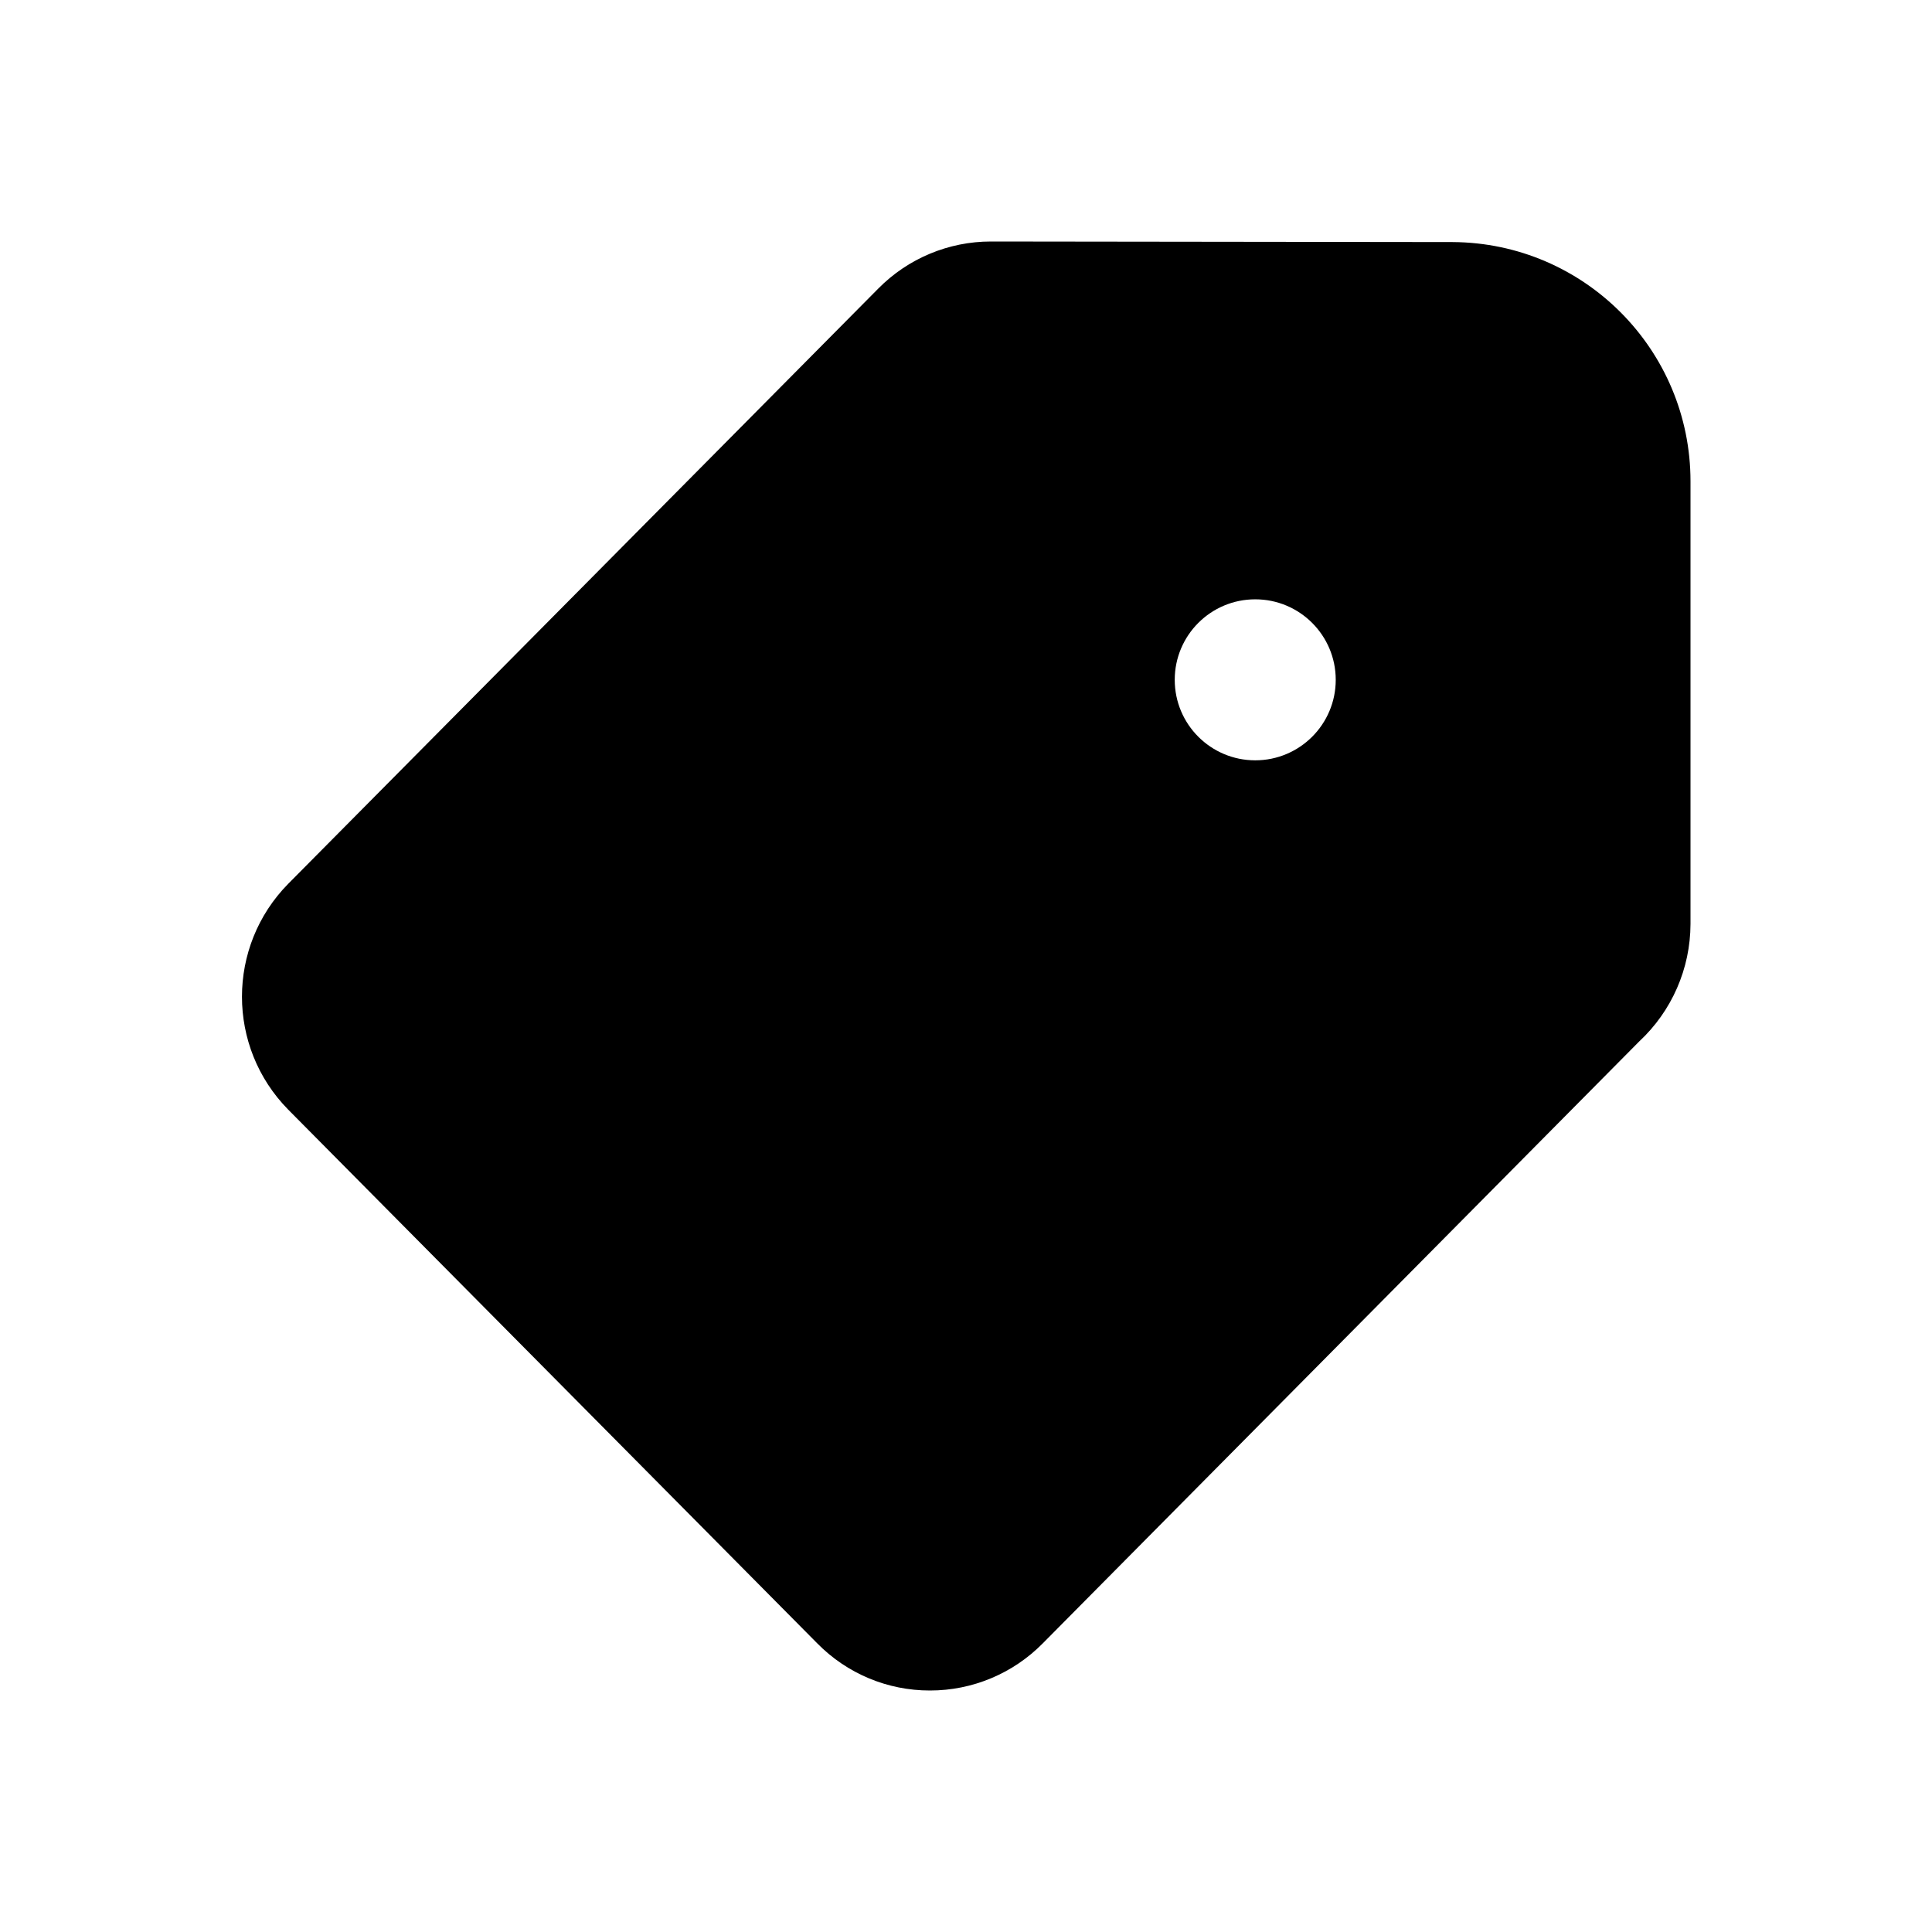
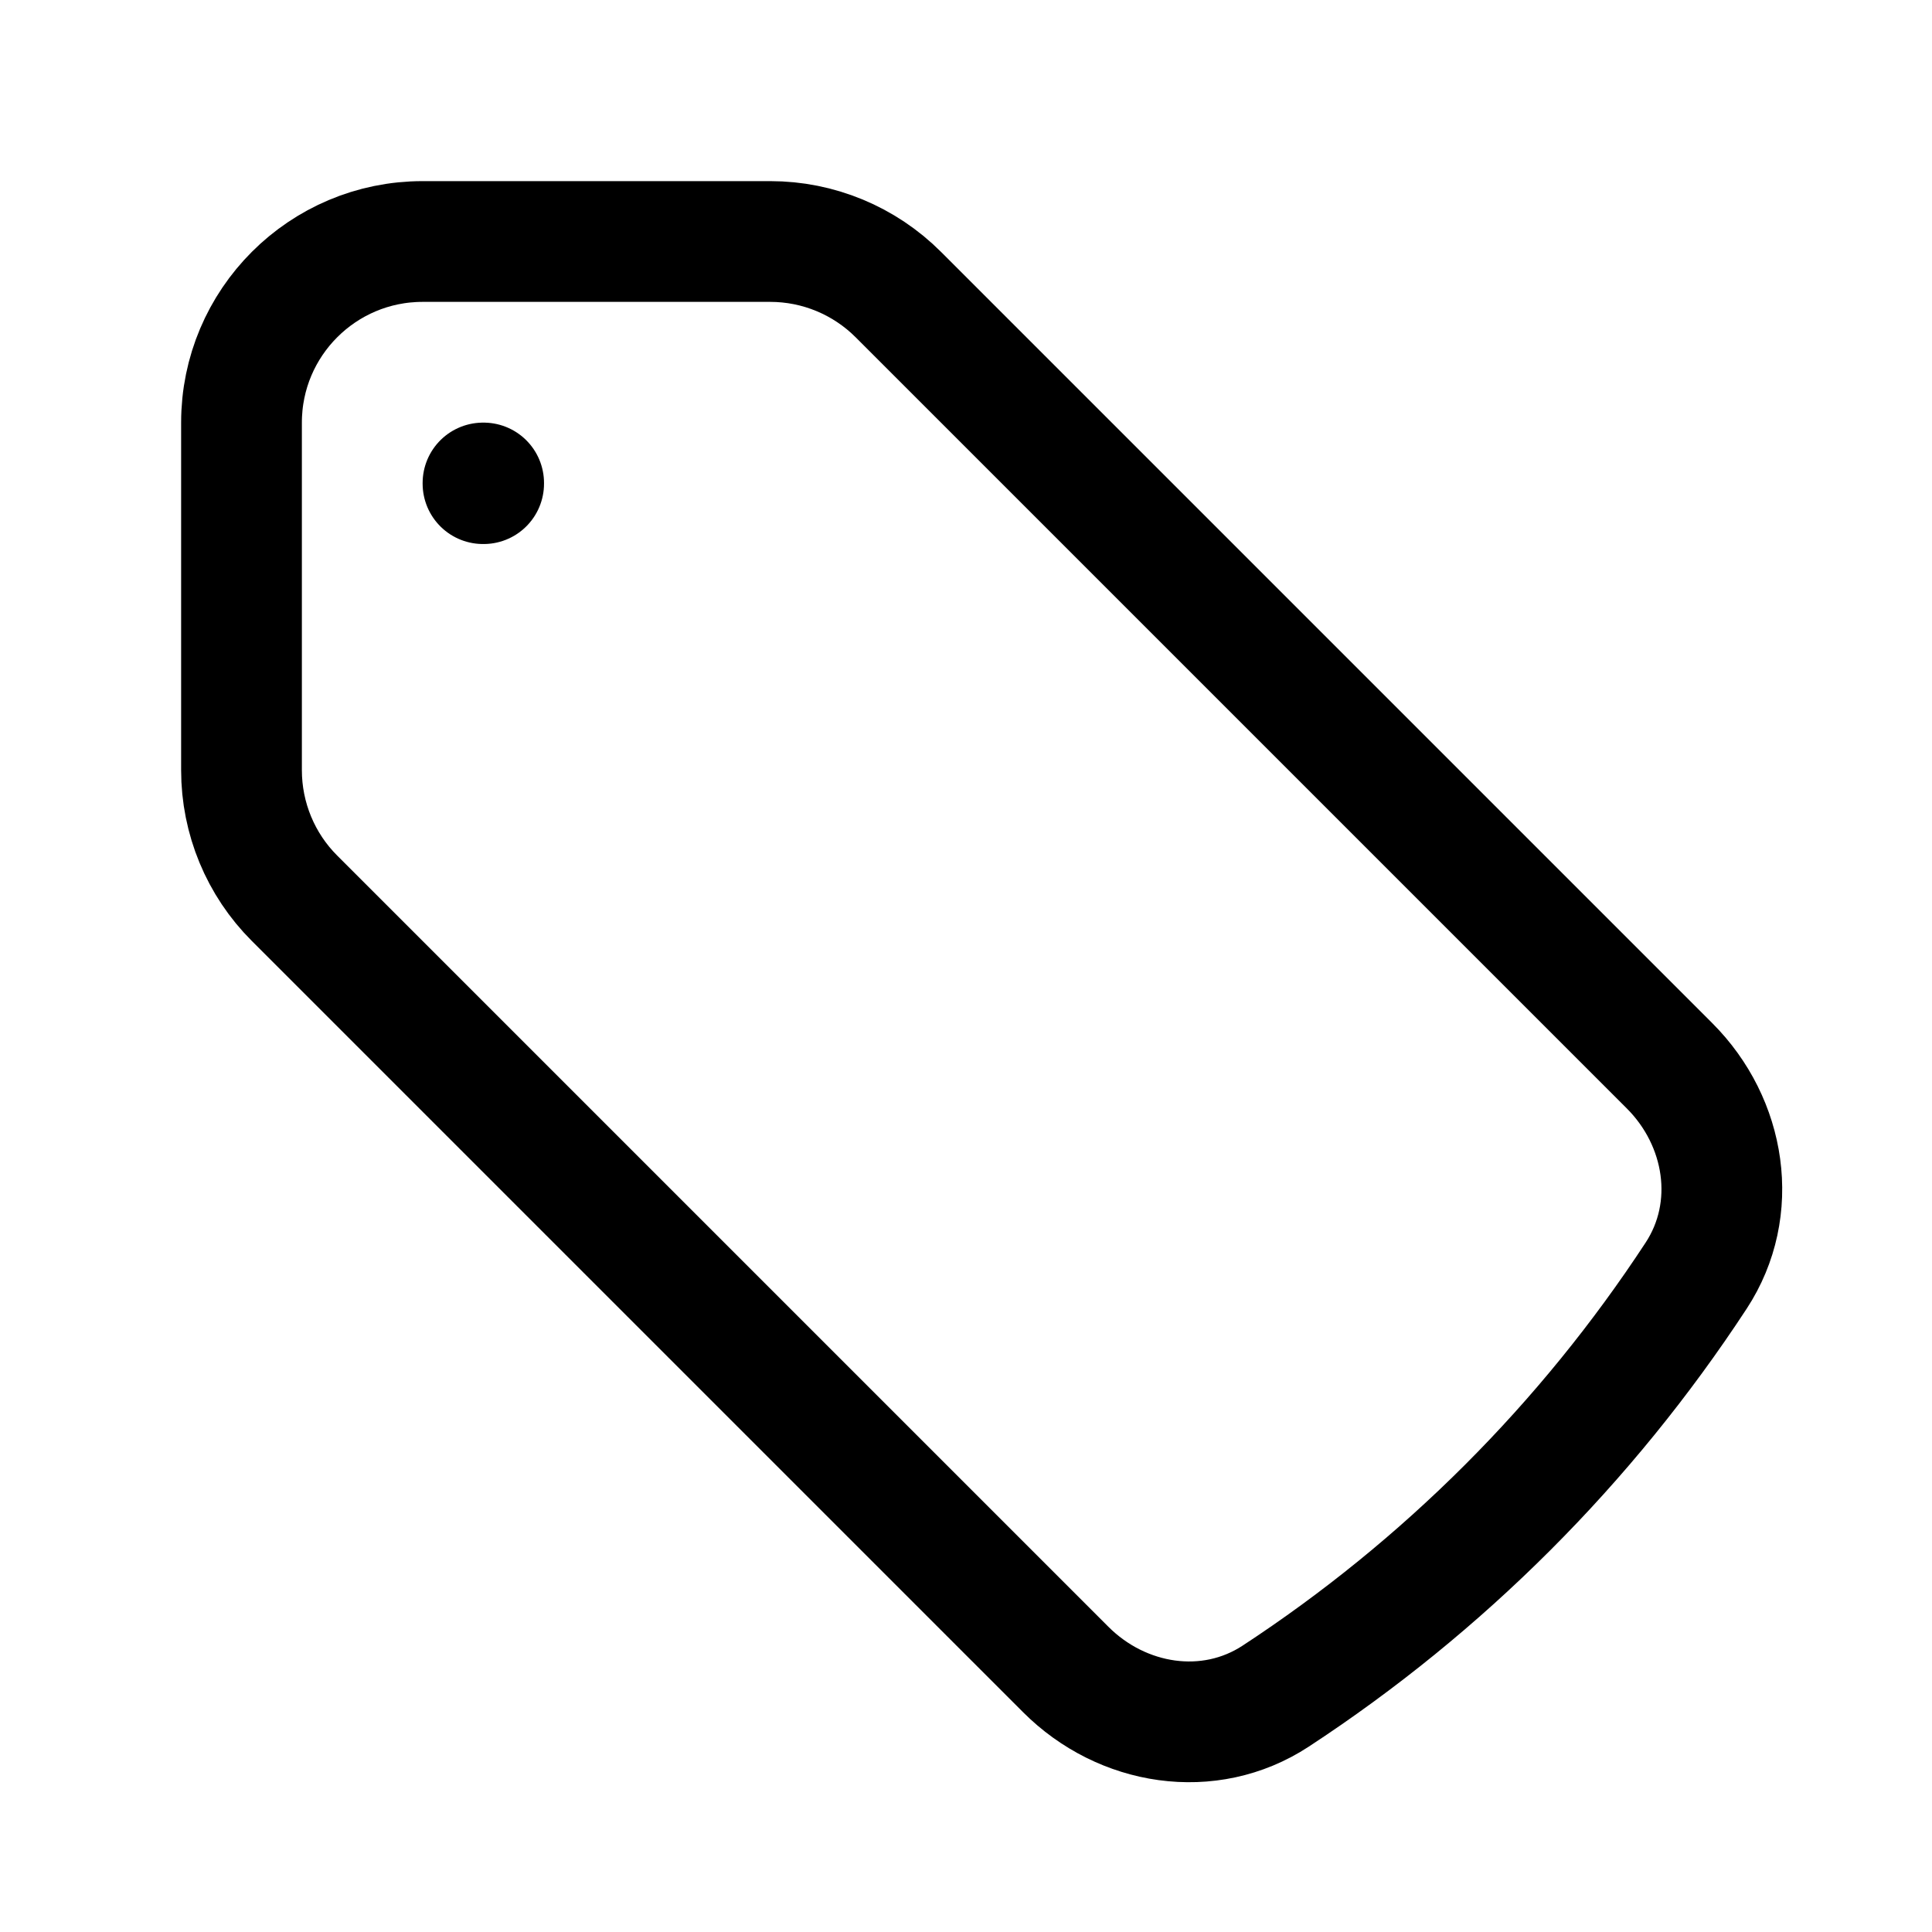
- <svg xmlns="http://www.w3.org/2000/svg" class="w-6 h-6 text-gray-800 dark:text-white" aria-hidden="true" width="24" height="24" fill="currentColor" viewBox="0 0 24 24">
-   <path d="M18.045 3.007 12.31 3a1.965 1.965 0 0 0-1.4.585l-7.33 7.394a2 2 0 0 0 0 2.805l6.573 6.631a1.957 1.957 0 0 0 1.4.585 1.965 1.965 0 0 0 1.4-.585l7.409-7.477A2 2 0 0 0 21 11.479v-5.5a2.972 2.972 0 0 0-2.955-2.972Zm-2.452 6.438a1 1 0 1 1 0-2 1 1 0 0 1 0 2Z" />
+ <svg xmlns="http://www.w3.org/2000/svg" fill="none" viewBox="0 0 24 24" stroke-width="1.5" stroke="currentColor" class="size-6">
+   <path stroke-linecap="round" stroke-linejoin="round" d="M9.568 3H5.25A2.25 2.25 0 0 0 3 5.25v4.318c0 .597.237 1.17.659 1.591l9.581 9.581c.699.699 1.78.872 2.607.33a18.095 18.095 0 0 0 5.223-5.223c.542-.827.369-1.908-.33-2.607L11.16 3.66A2.25 2.25 0 0 0 9.568 3Z" />
+   <path stroke-linecap="round" stroke-linejoin="round" d="M6 6h.008v.008H6V6Z" />
</svg>
